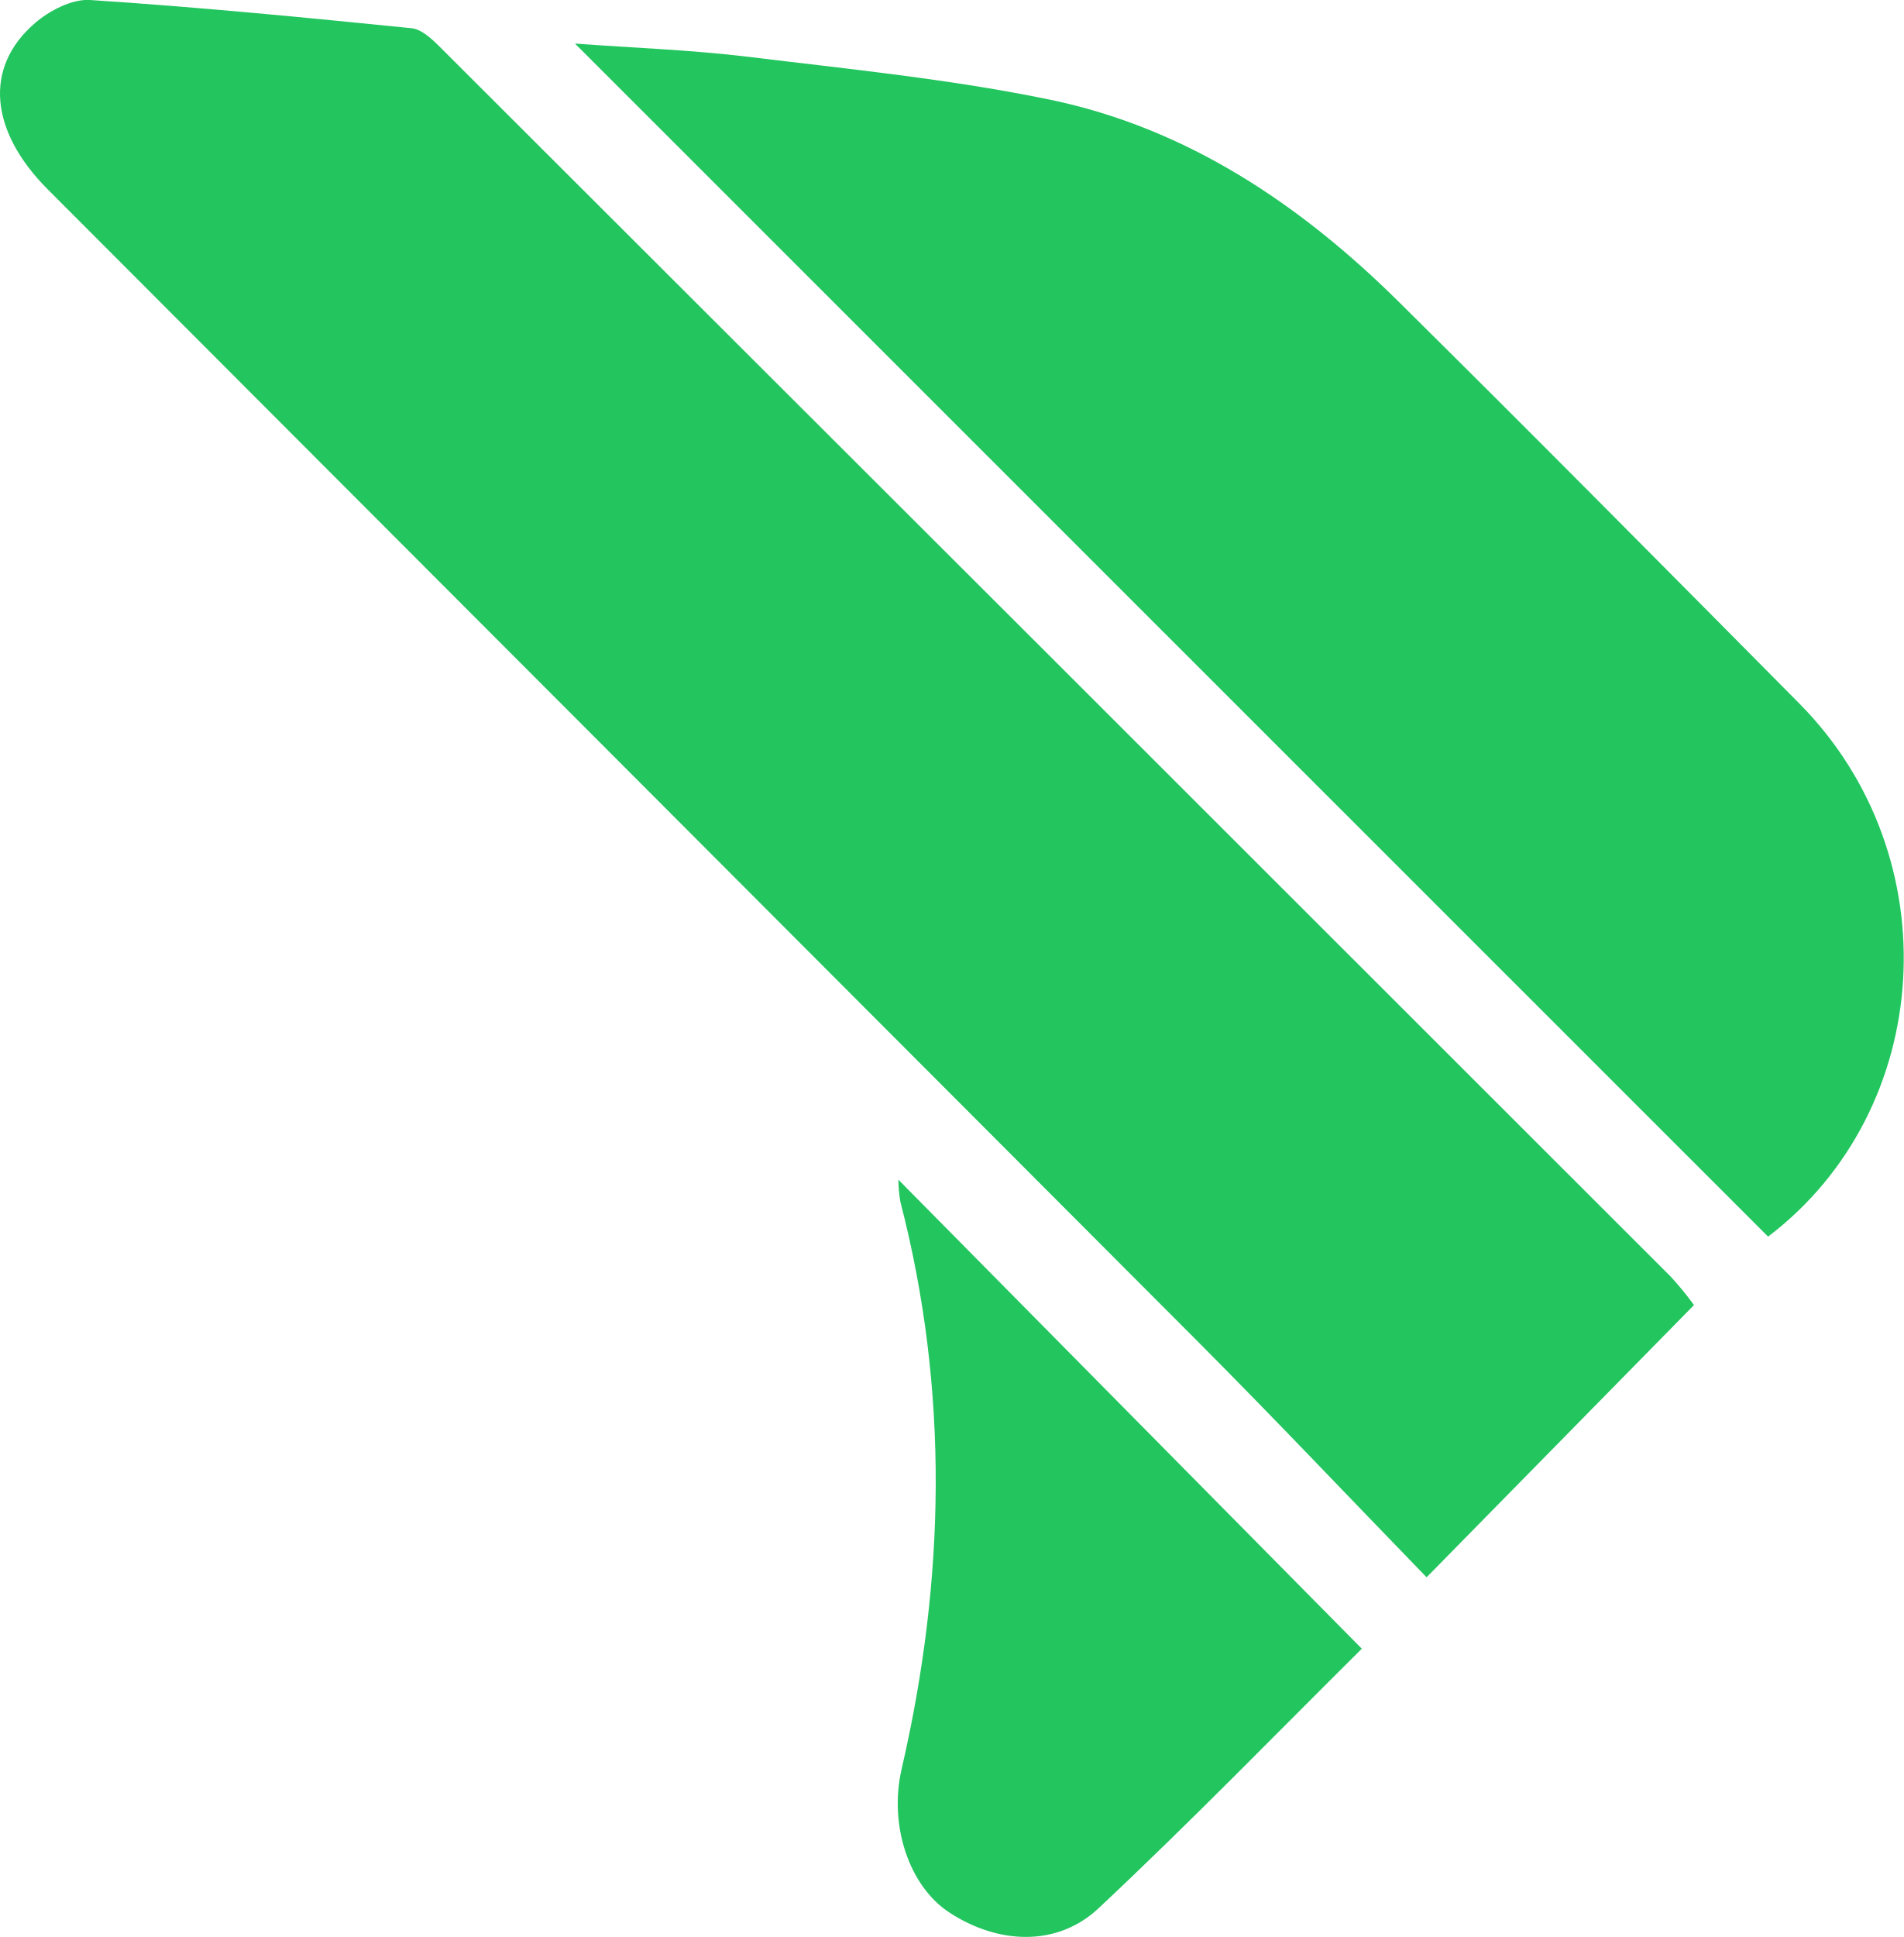
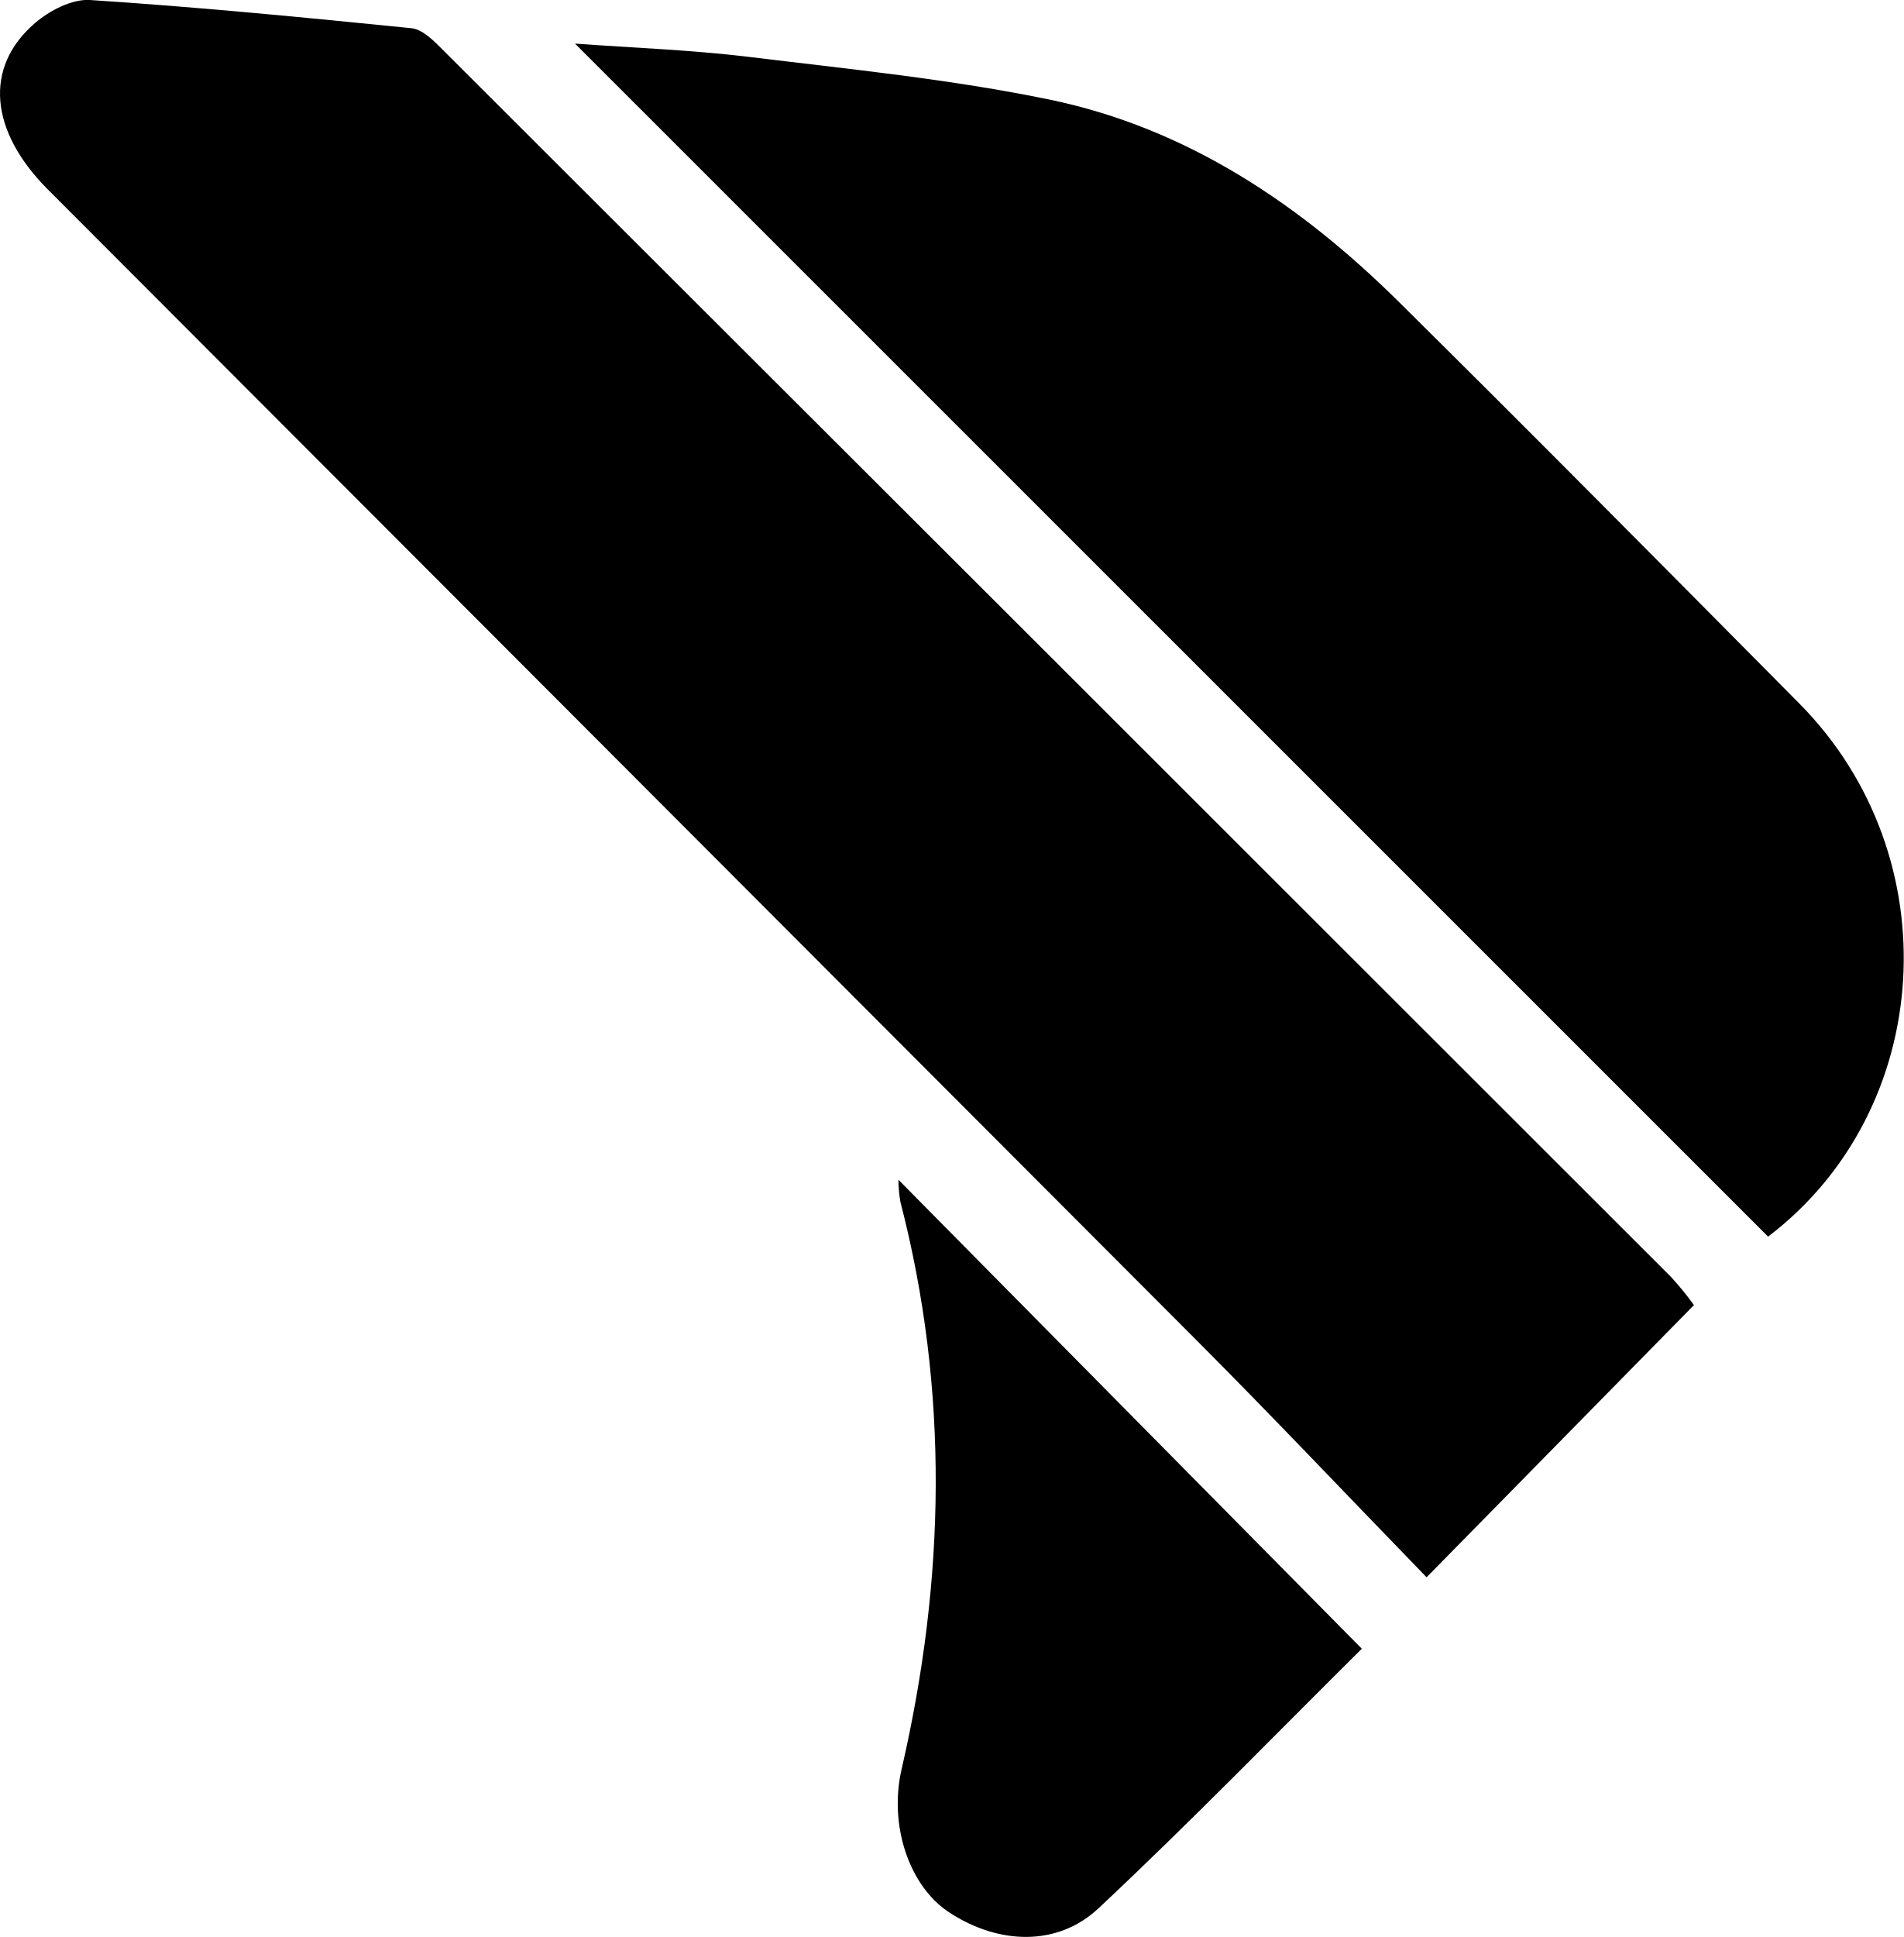
- <svg xmlns="http://www.w3.org/2000/svg" viewBox="0 0 211.9 215.55" fill="#22c55e">
+ <svg xmlns="http://www.w3.org/2000/svg" viewBox="0 0 211.9 215.55" fill="currentColor">
  <defs />
  <g id="Layer_2" data-name="Layer 2">
    <g id="Layer_1-2" data-name="Layer 1">
-       <path class="cls-1" d="M49,5.26c-.9-.9-2.06-2-3.19-2.12C33.89,1.94,22,.78,10,0,8-.12,5.5,1.18,3.88,2.58c-5.73,4.94-5,12.05,1.45,18.51q63.92,64,127.8,128c8.62,8.64,17,17.51,25.66,26.43l29.76-30.29a34,34,0,0,0-2.58-3.16Q117.51,73.63,49,5.26Z" />
-       <path class="cls-1" d="M200.28,78.29C185.5,63.38,170.73,48.46,155.81,33.7c-11-10.91-23.67-19.45-39-22.62-11-2.27-22.33-3.39-33.54-4.76C76.9,5.55,70.49,5.33,64,4.85L196.8,137.61C215.33,123.55,217.18,95.35,200.28,78.29Z" />
-       <path class="cls-1" d="M100.22,133.74c5.44,21,5,42.06.14,63.11-1.45,6.26.83,13.08,5.35,16,5.44,3.54,12,3.81,16.6-.53,10.15-9.51,19.84-19.5,29.27-28.85L100,131.28A14.9,14.9,0,0,0,100.22,133.74Z" />
+       <path d="M49,5.26c-.9-.9-2.06-2-3.19-2.12C33.89,1.94,22,.78,10,0,8-.12,5.5,1.18,3.88,2.58c-5.73,4.94-5,12.05,1.45,18.51q63.92,64,127.8,128c8.62,8.64,17,17.51,25.66,26.43l29.76-30.29a34,34,0,0,0-2.58-3.16Q117.51,73.63,49,5.26Z" fill="currentColor" />
+       <path d="M200.28,78.29C185.5,63.38,170.73,48.46,155.81,33.7c-11-10.91-23.67-19.45-39-22.62-11-2.27-22.33-3.39-33.54-4.76C76.9,5.55,70.49,5.33,64,4.85L196.8,137.61C215.33,123.55,217.18,95.35,200.28,78.29Z" fill="currentColor" />
+       <path d="M100.22,133.74c5.44,21,5,42.06.14,63.11-1.45,6.26.83,13.08,5.35,16,5.44,3.54,12,3.81,16.6-.53,10.15-9.51,19.84-19.5,29.27-28.85L100,131.28A14.9,14.9,0,0,0,100.22,133.74Z" fill="currentColor" />
    </g>
  </g>
</svg>
